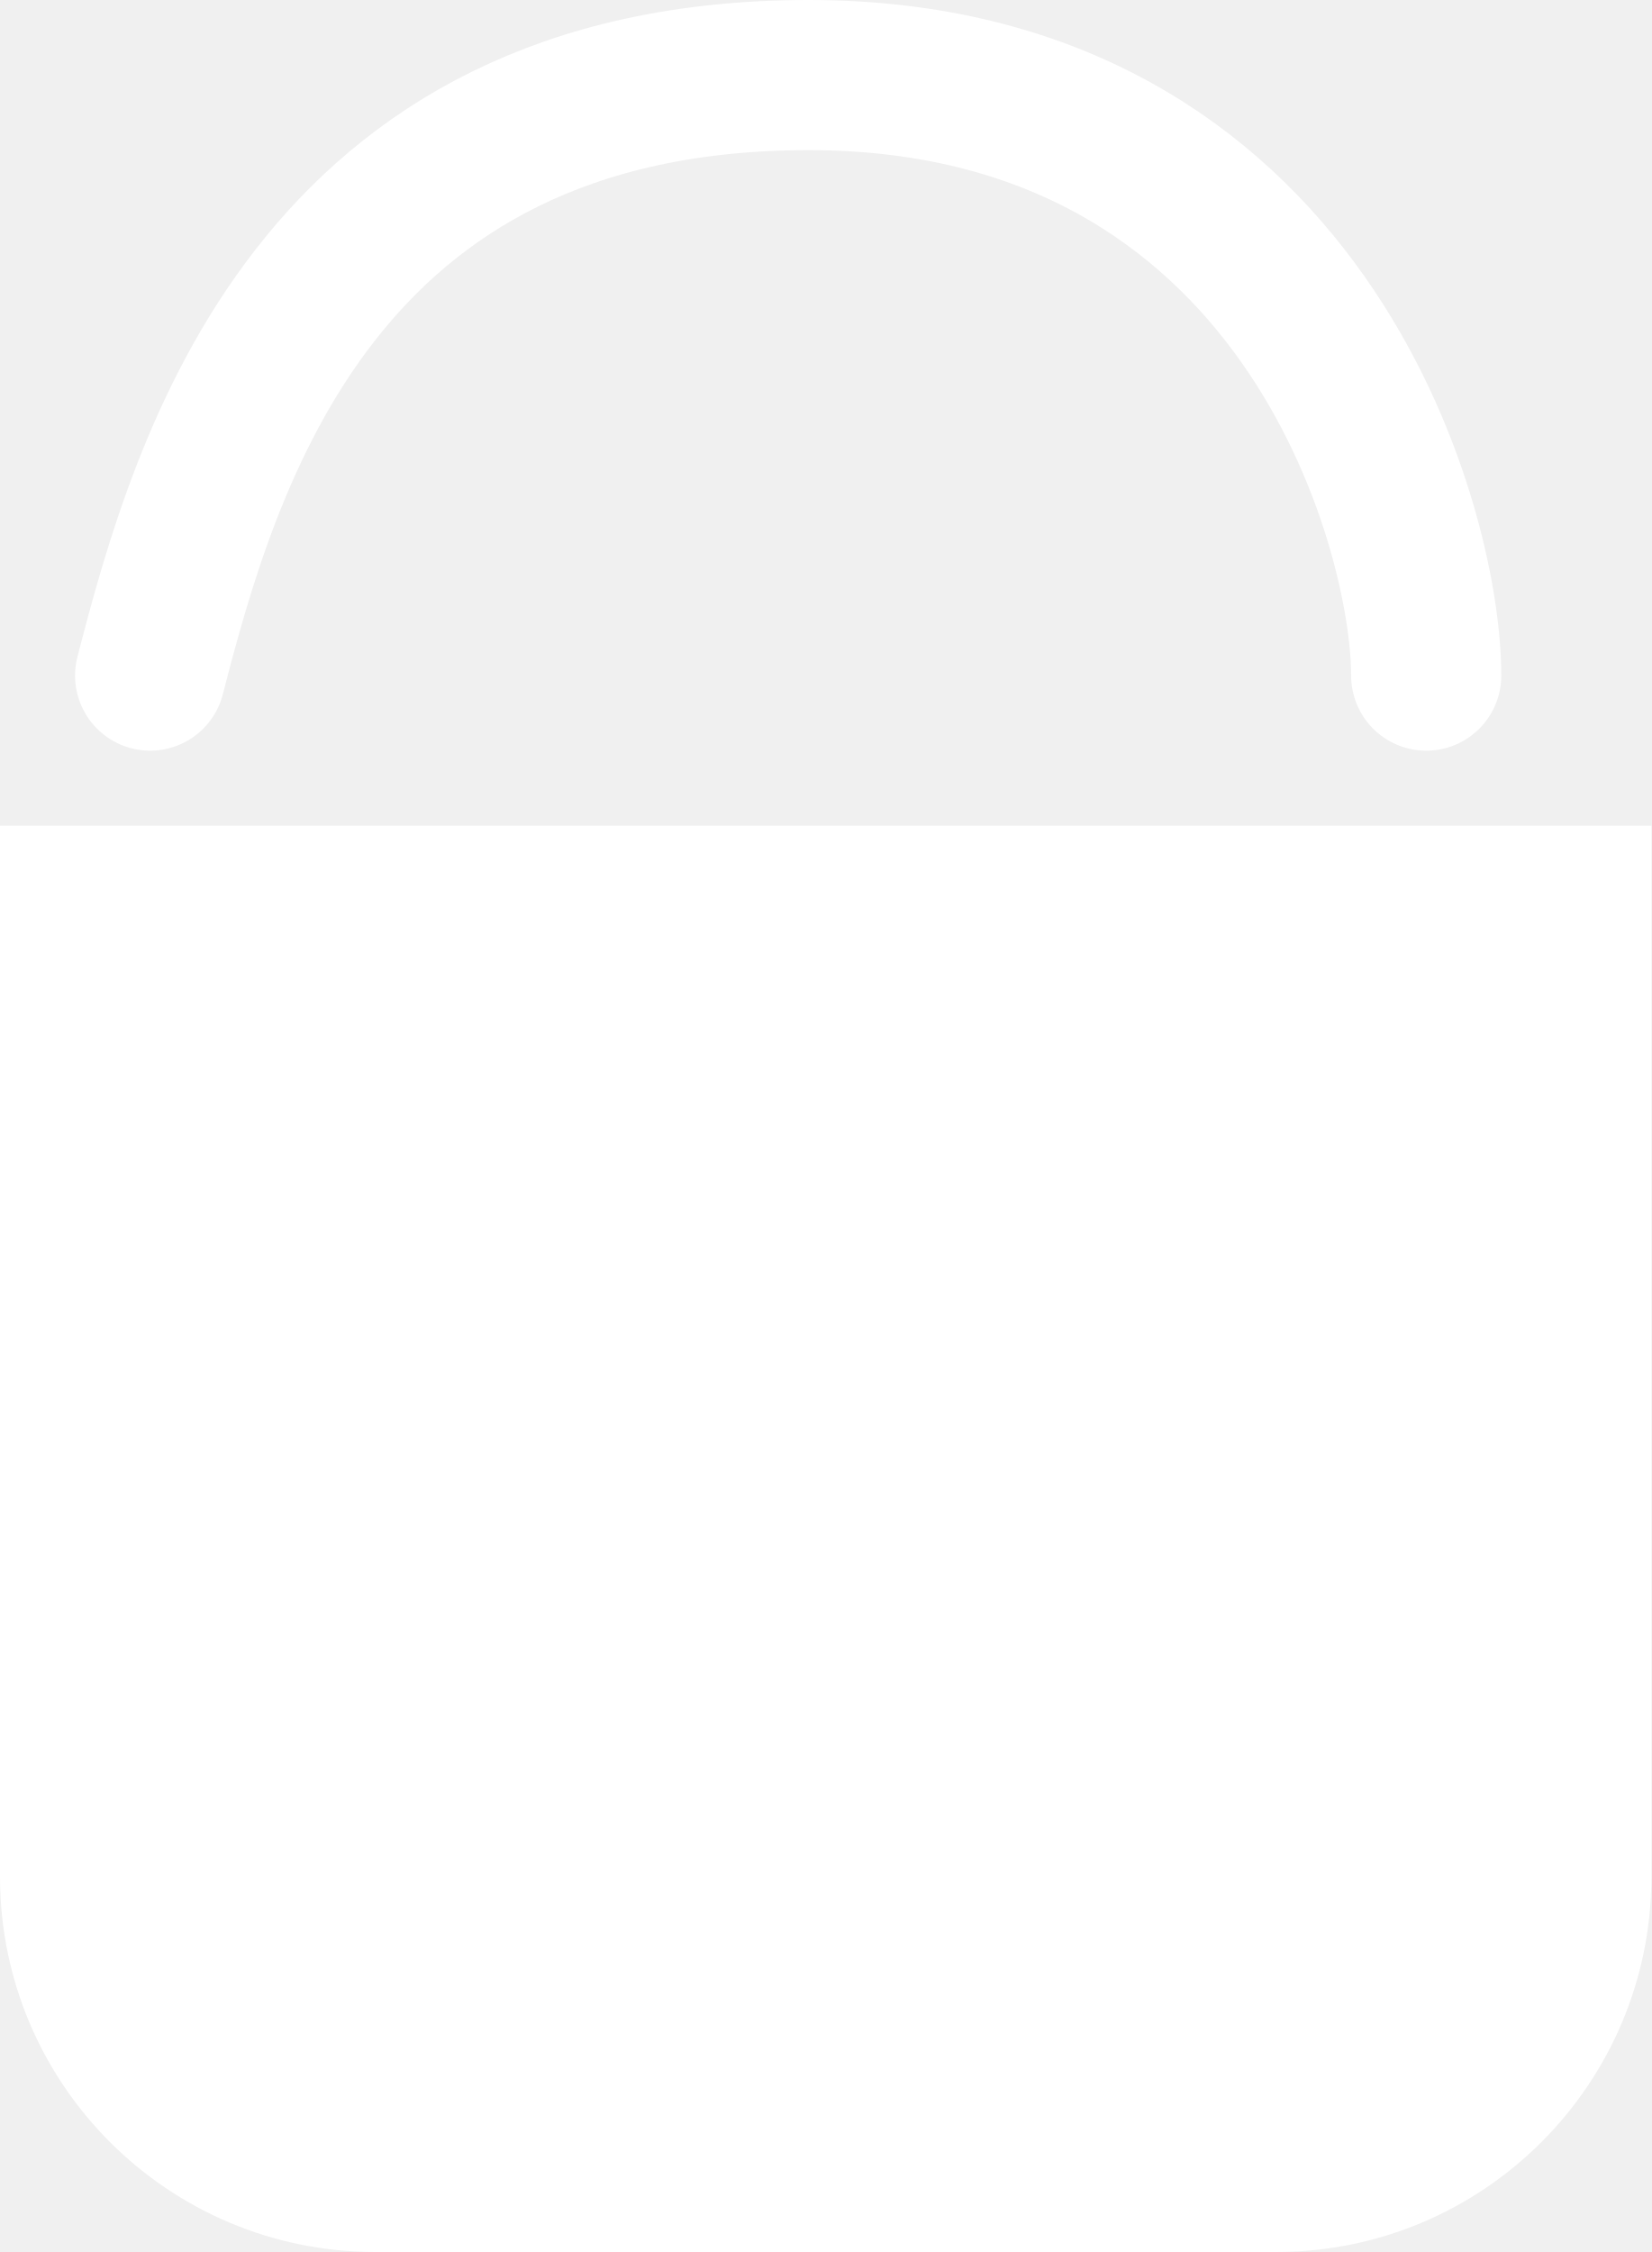
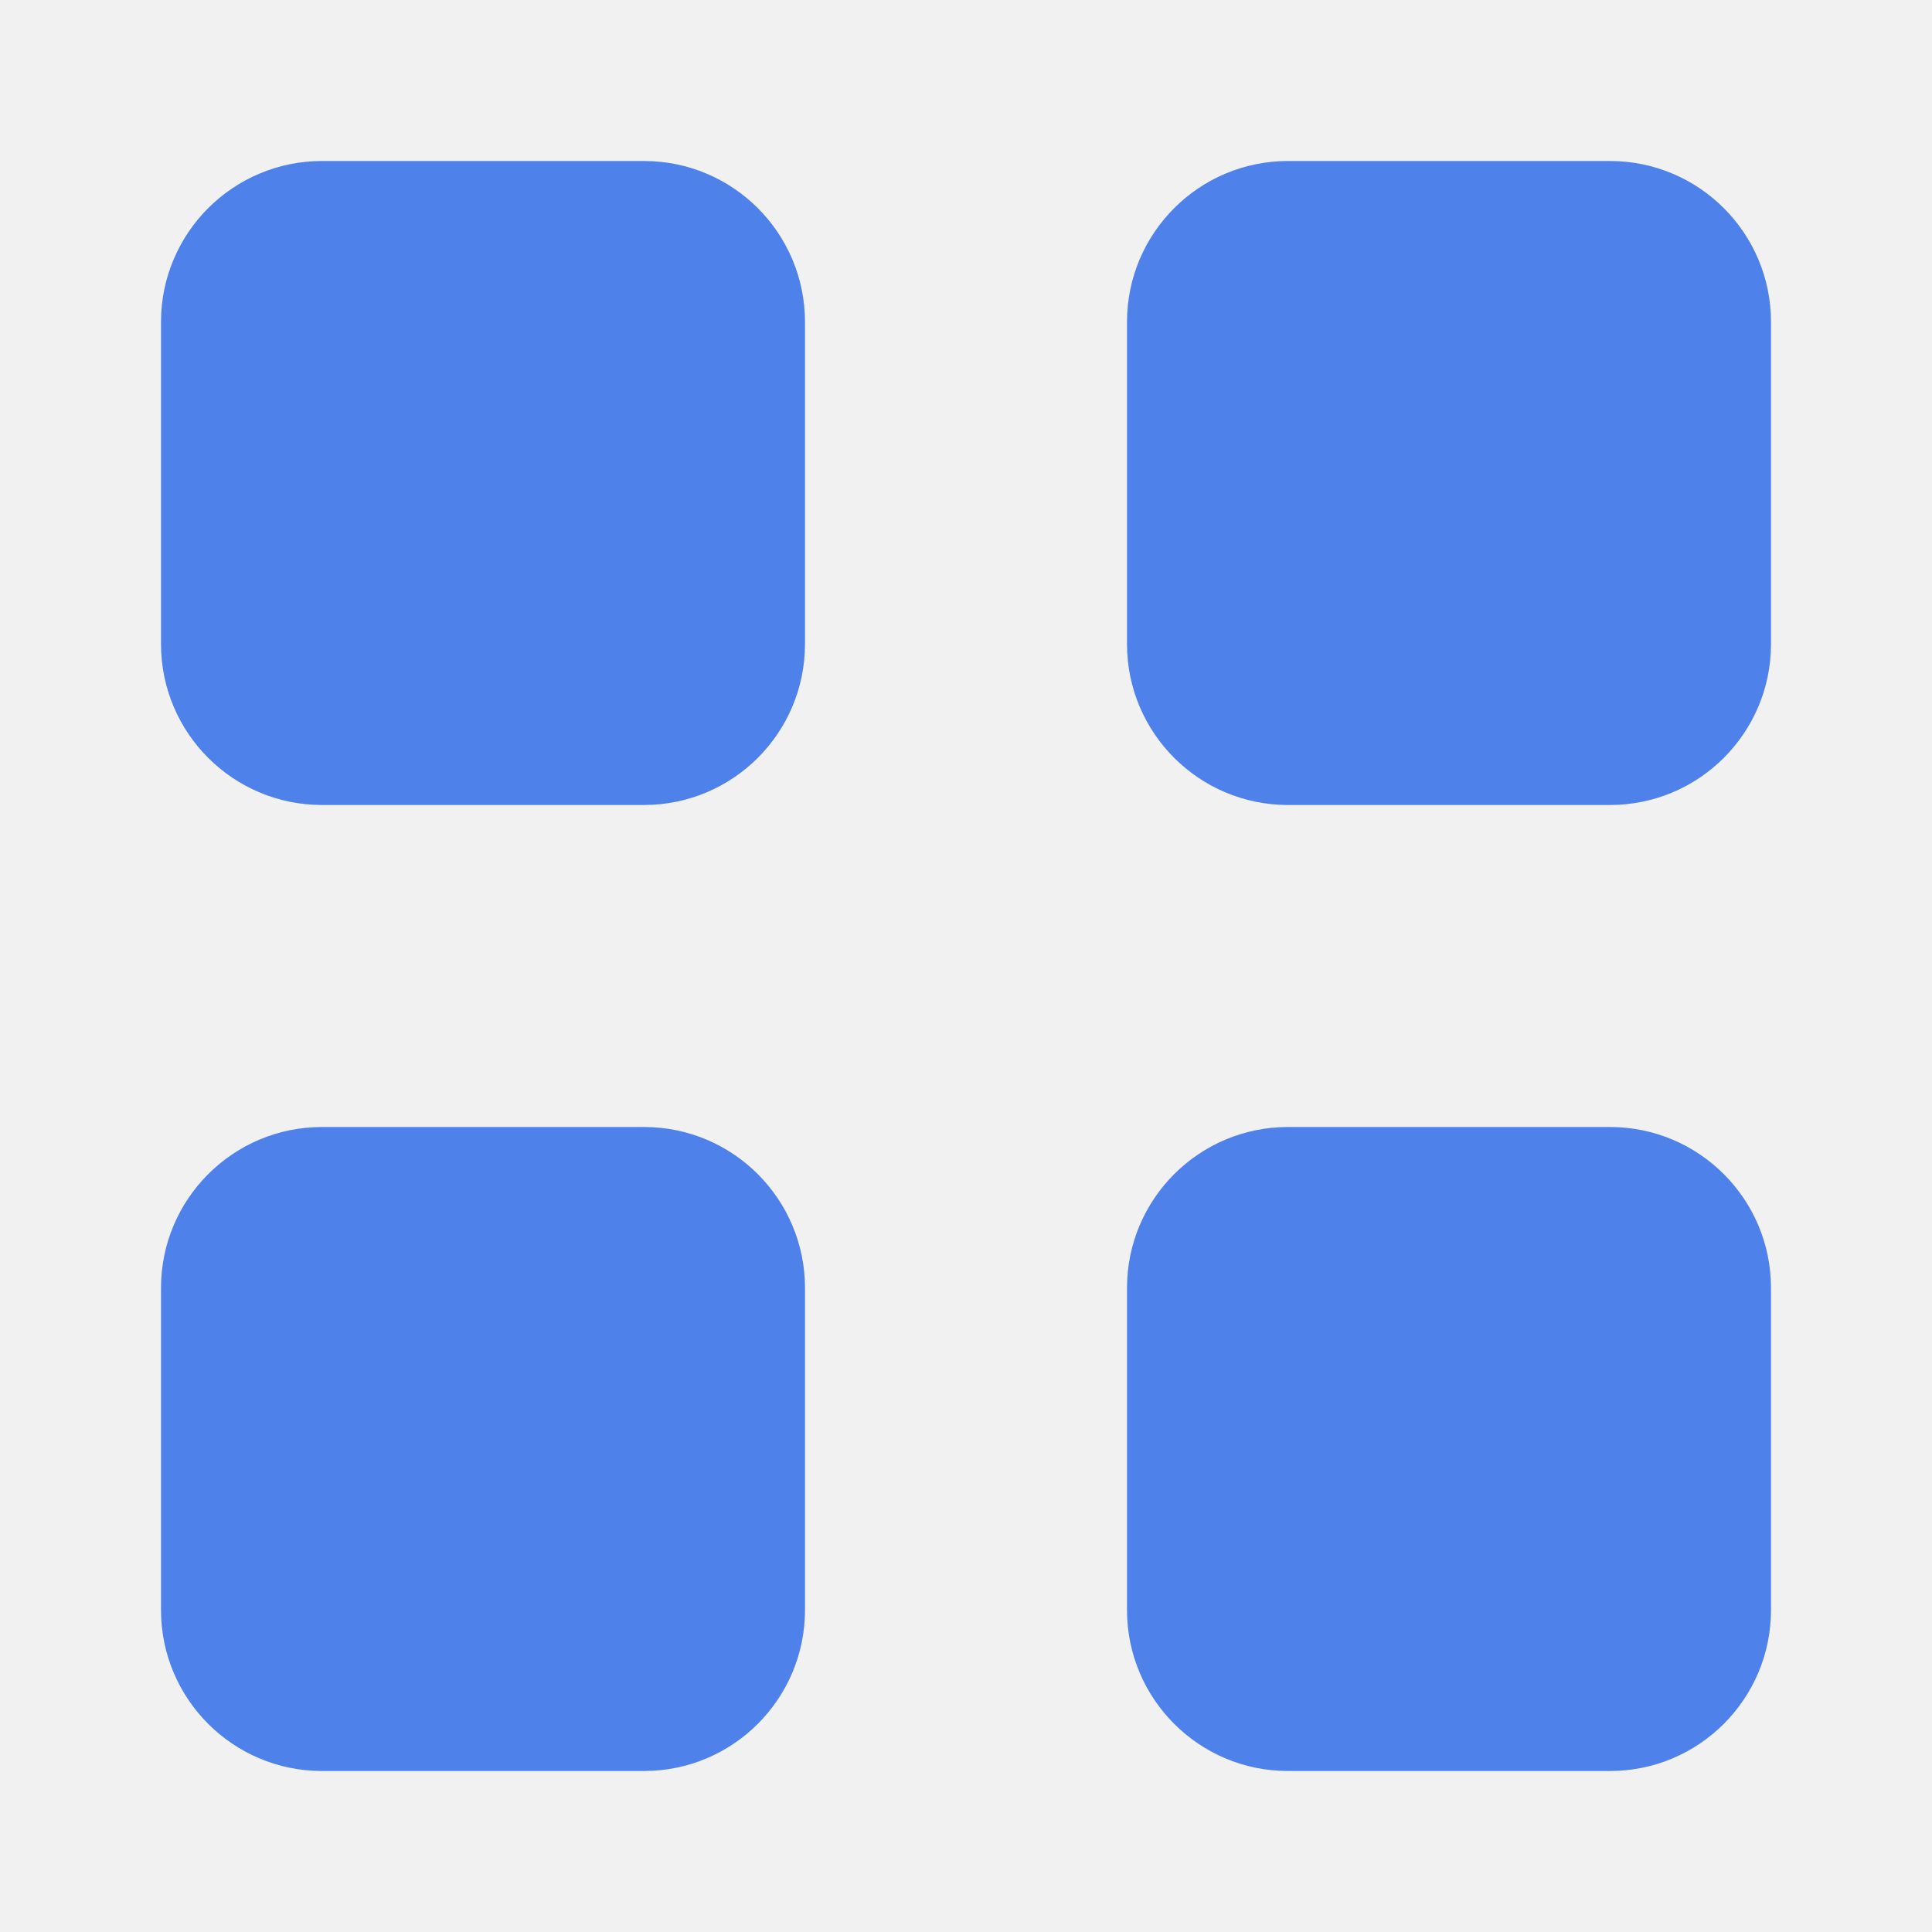
- <svg xmlns="http://www.w3.org/2000/svg" width="22" height="30" viewBox="0 0 22 30" fill="none">
-   <path d="M0 11H22V25C22 27.761 19.761 30 17 30H5C2.239 30 0 27.761 0 25V11Z" fill="white" />
-   <path d="M2 9C2.731 6.167 4.194 1 10.774 1C17.355 1 19 7 19 9" stroke="white" stroke-width="2" stroke-linecap="round" />
+ <svg xmlns="http://www.w3.org/2000/svg" width="24" height="24" viewBox="0 0 24 24" fill="none">
+   <rect width="24" height="24" fill="#F1F1F1" />
+   <rect x="2" y="2" width="8" height="8" rx="2" fill="#4E82EA" />
+   <rect x="2" y="14" width="8" height="8" rx="2" fill="#4E82EA" />
+   <rect x="14" y="2" width="8" height="8" rx="2" fill="#4E82EA" />
+   <rect x="14" y="14" width="8" height="8" rx="2" fill="#4E82EA" />
</svg>
